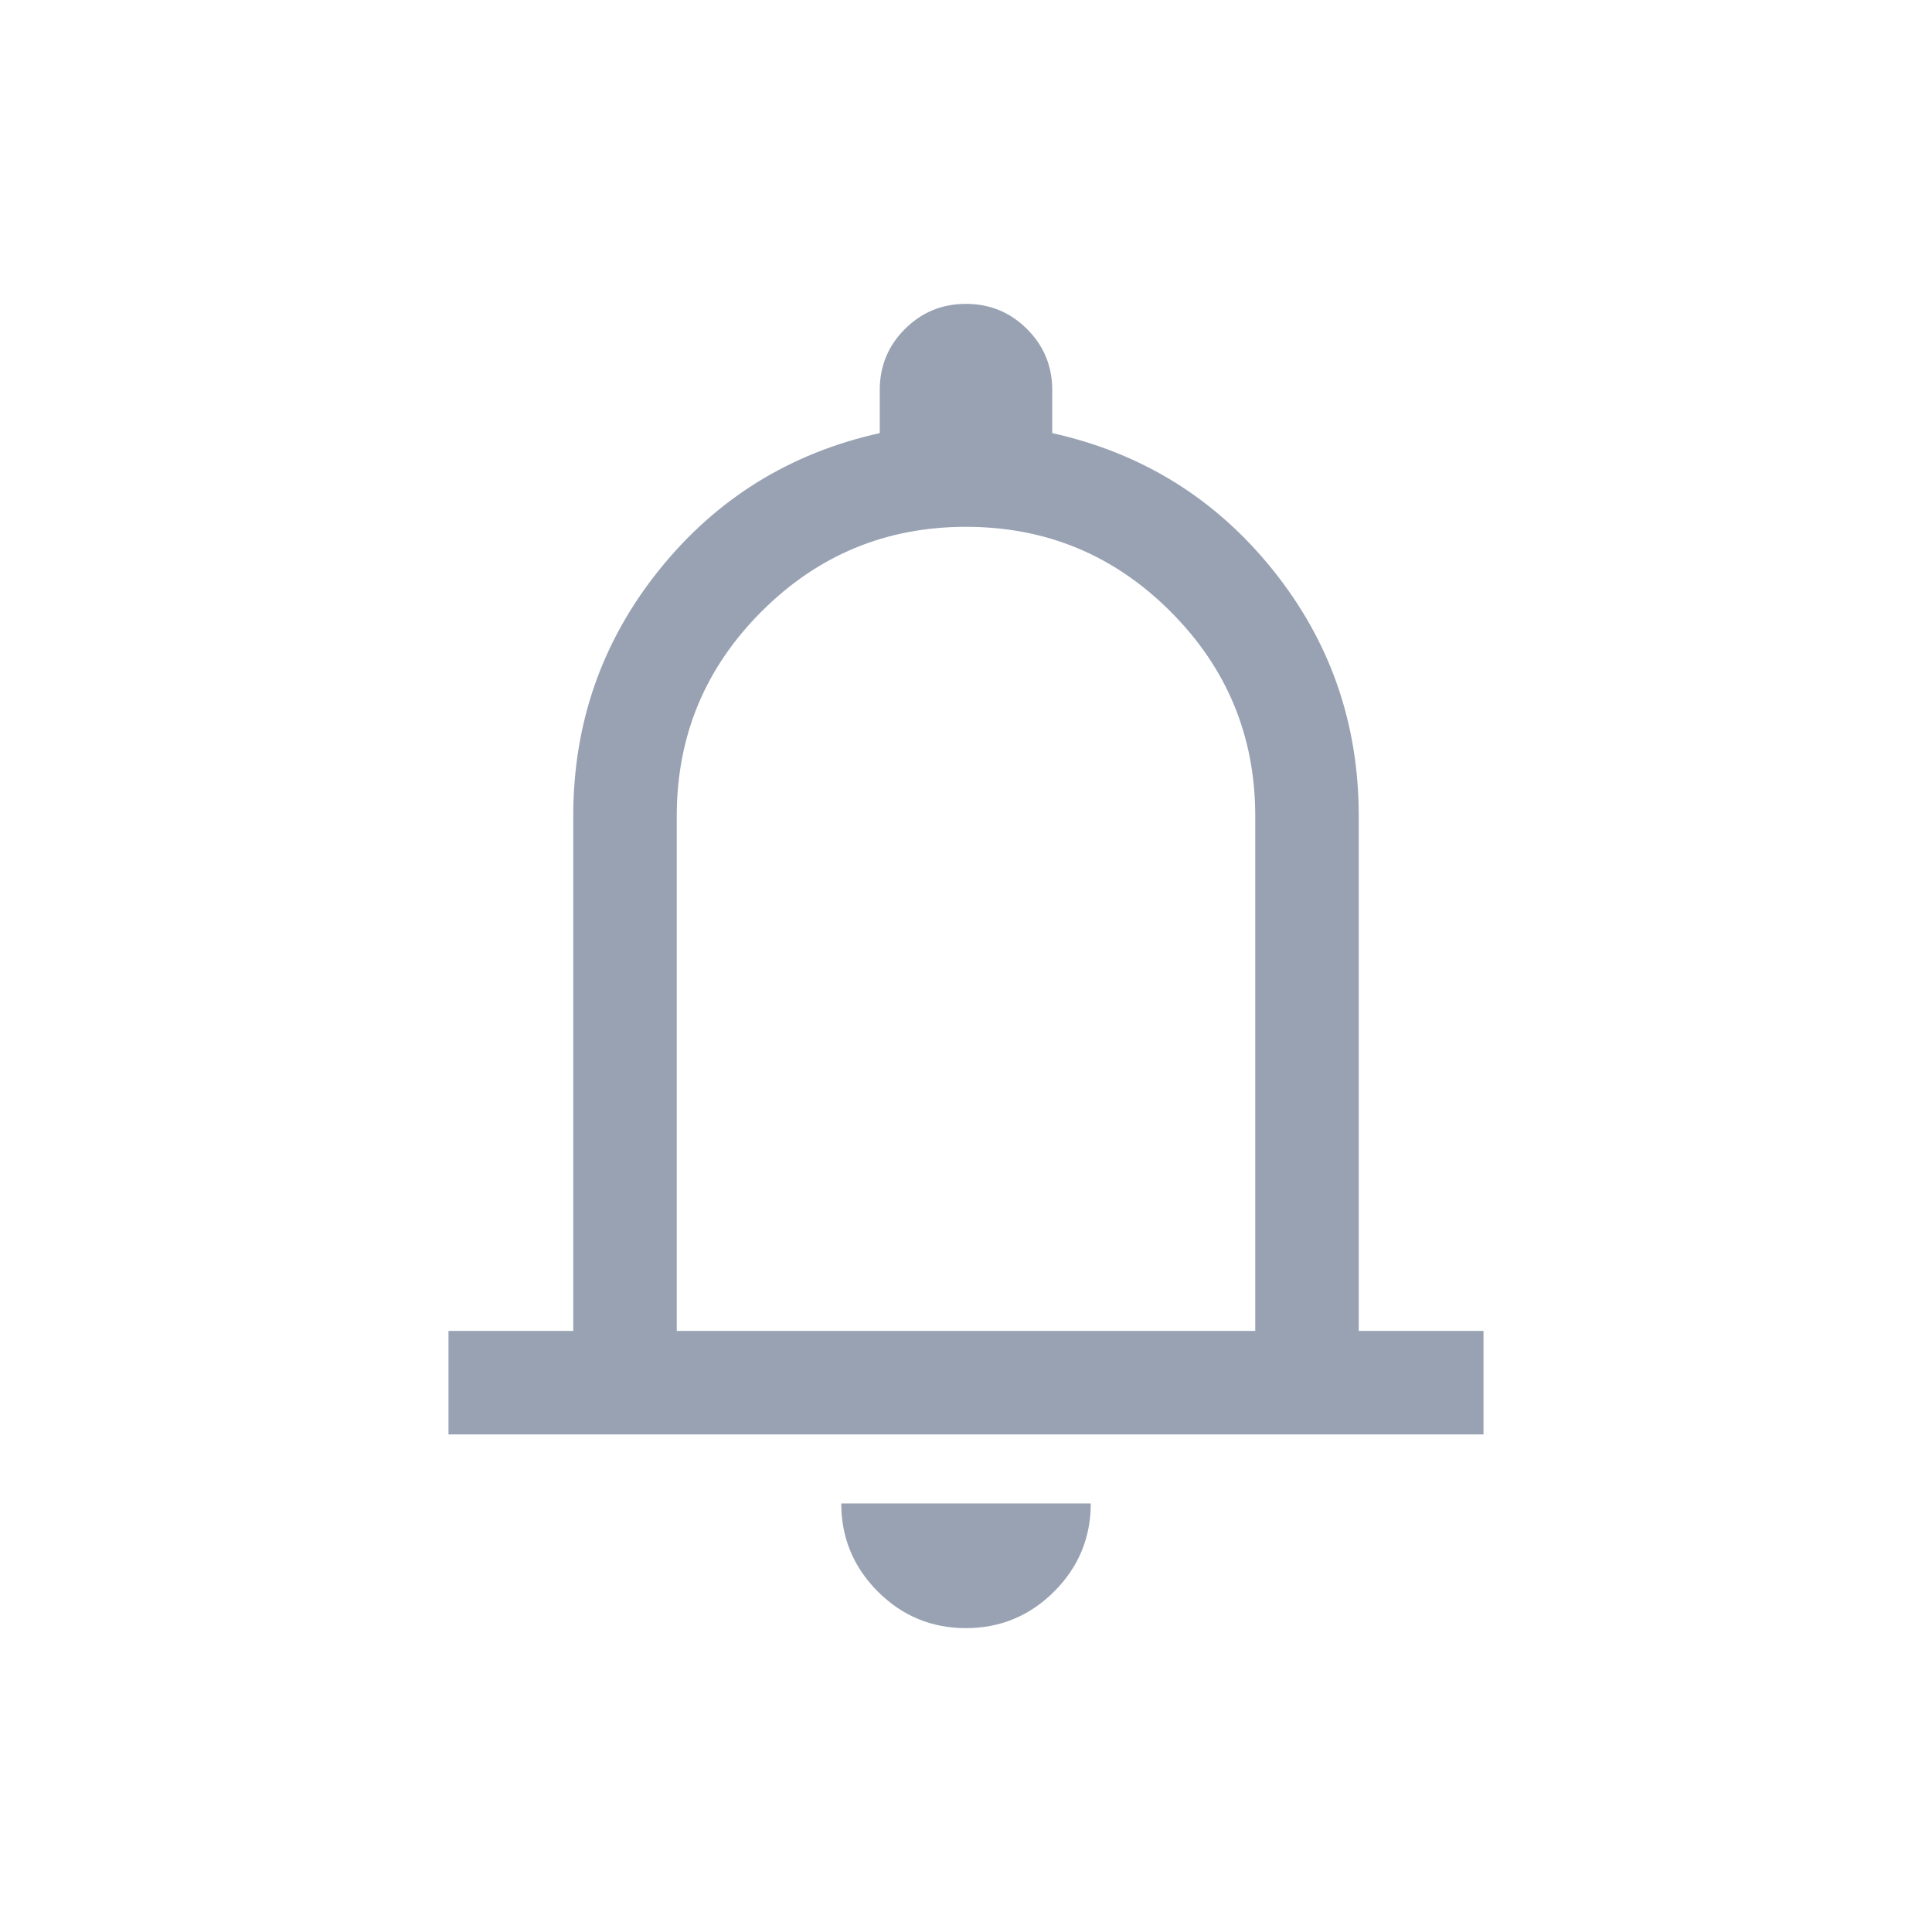
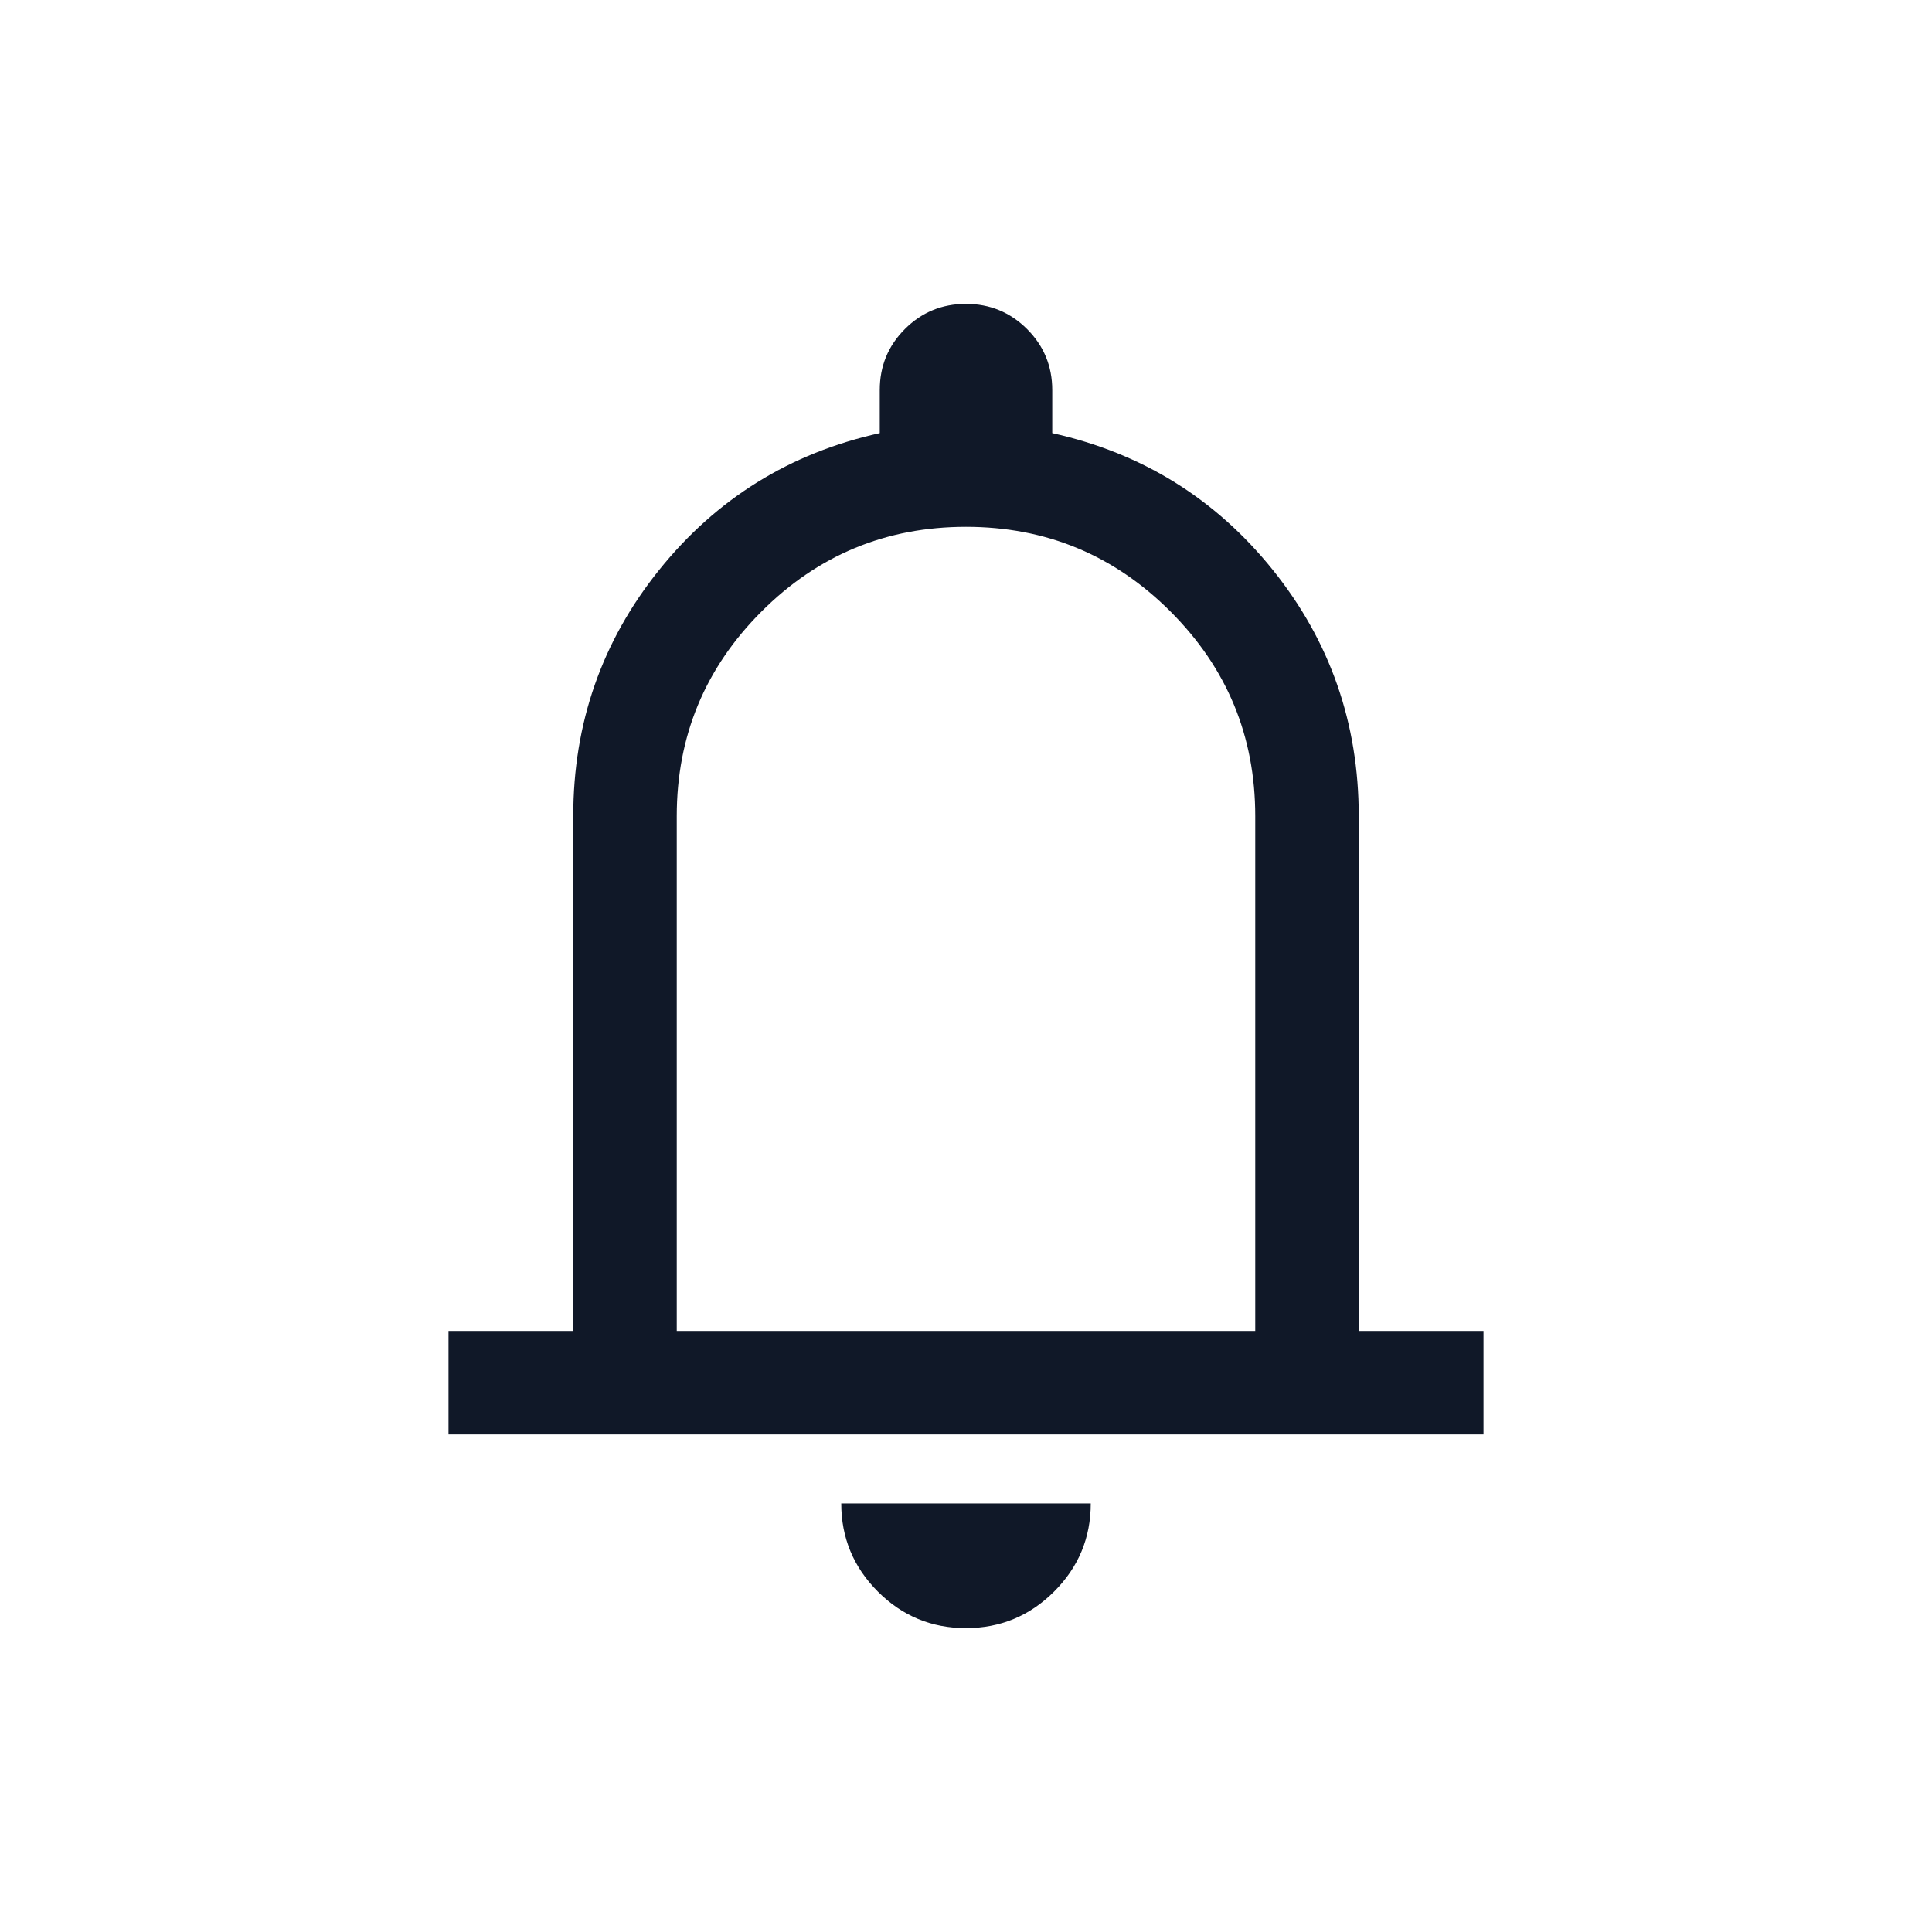
<svg xmlns="http://www.w3.org/2000/svg" width="28" height="28" viewBox="0 0 28 28" fill="none">
-   <g id="alert">
-     <path id="Vector" d="M6.5 20.789V19.289H8.308V11.827C8.308 10.482 8.723 9.293 9.553 8.26C10.383 7.227 11.449 6.566 12.75 6.277V5.654C12.75 5.307 12.871 5.012 13.114 4.769C13.357 4.526 13.652 4.404 13.999 4.404C14.346 4.404 14.641 4.526 14.885 4.769C15.128 5.012 15.25 5.307 15.25 5.654V6.277C16.551 6.566 17.617 7.227 18.447 8.26C19.277 9.293 19.692 10.482 19.692 11.827V19.289H21.5V20.789H6.5ZM13.998 23.596C13.501 23.596 13.075 23.419 12.722 23.066C12.369 22.712 12.192 22.286 12.192 21.789H15.808C15.808 22.288 15.63 22.714 15.276 23.067C14.922 23.42 14.496 23.596 13.998 23.596ZM9.808 19.289H18.192V11.827C18.192 10.67 17.783 9.682 16.964 8.863C16.146 8.044 15.158 7.635 14 7.635C12.842 7.635 11.854 8.044 11.036 8.863C10.217 9.682 9.808 10.67 9.808 11.827V19.289Z" fill="#98A2B3" />
-   </g>
+   <path d="M6.5 20.789V19.289H8.308V11.827C8.308 10.482 8.723 9.293 9.553 8.26C10.383 7.227 11.449 6.566 12.75 6.277V5.654C12.75 5.307 12.871 5.012 13.114 4.769C13.357 4.526 13.652 4.404 13.999 4.404C14.346 4.404 14.641 4.526 14.885 4.769C15.128 5.012 15.25 5.307 15.25 5.654V6.277C16.551 6.566 17.617 7.227 18.447 8.26C19.277 9.293 19.692 10.482 19.692 11.827V19.289H21.5V20.789H6.5ZM13.998 23.596C13.501 23.596 13.075 23.419 12.722 23.066C12.369 22.712 12.192 22.286 12.192 21.789H15.808C15.808 22.288 15.63 22.714 15.276 23.067C14.922 23.42 14.496 23.596 13.998 23.596ZM9.808 19.289H18.192V11.827C18.192 10.67 17.783 9.682 16.964 8.863C16.146 8.044 15.158 7.635 14 7.635C12.842 7.635 11.854 8.044 11.036 8.863C10.217 9.682 9.808 10.67 9.808 11.827V19.289Z" fill="#101828" />
</svg>
